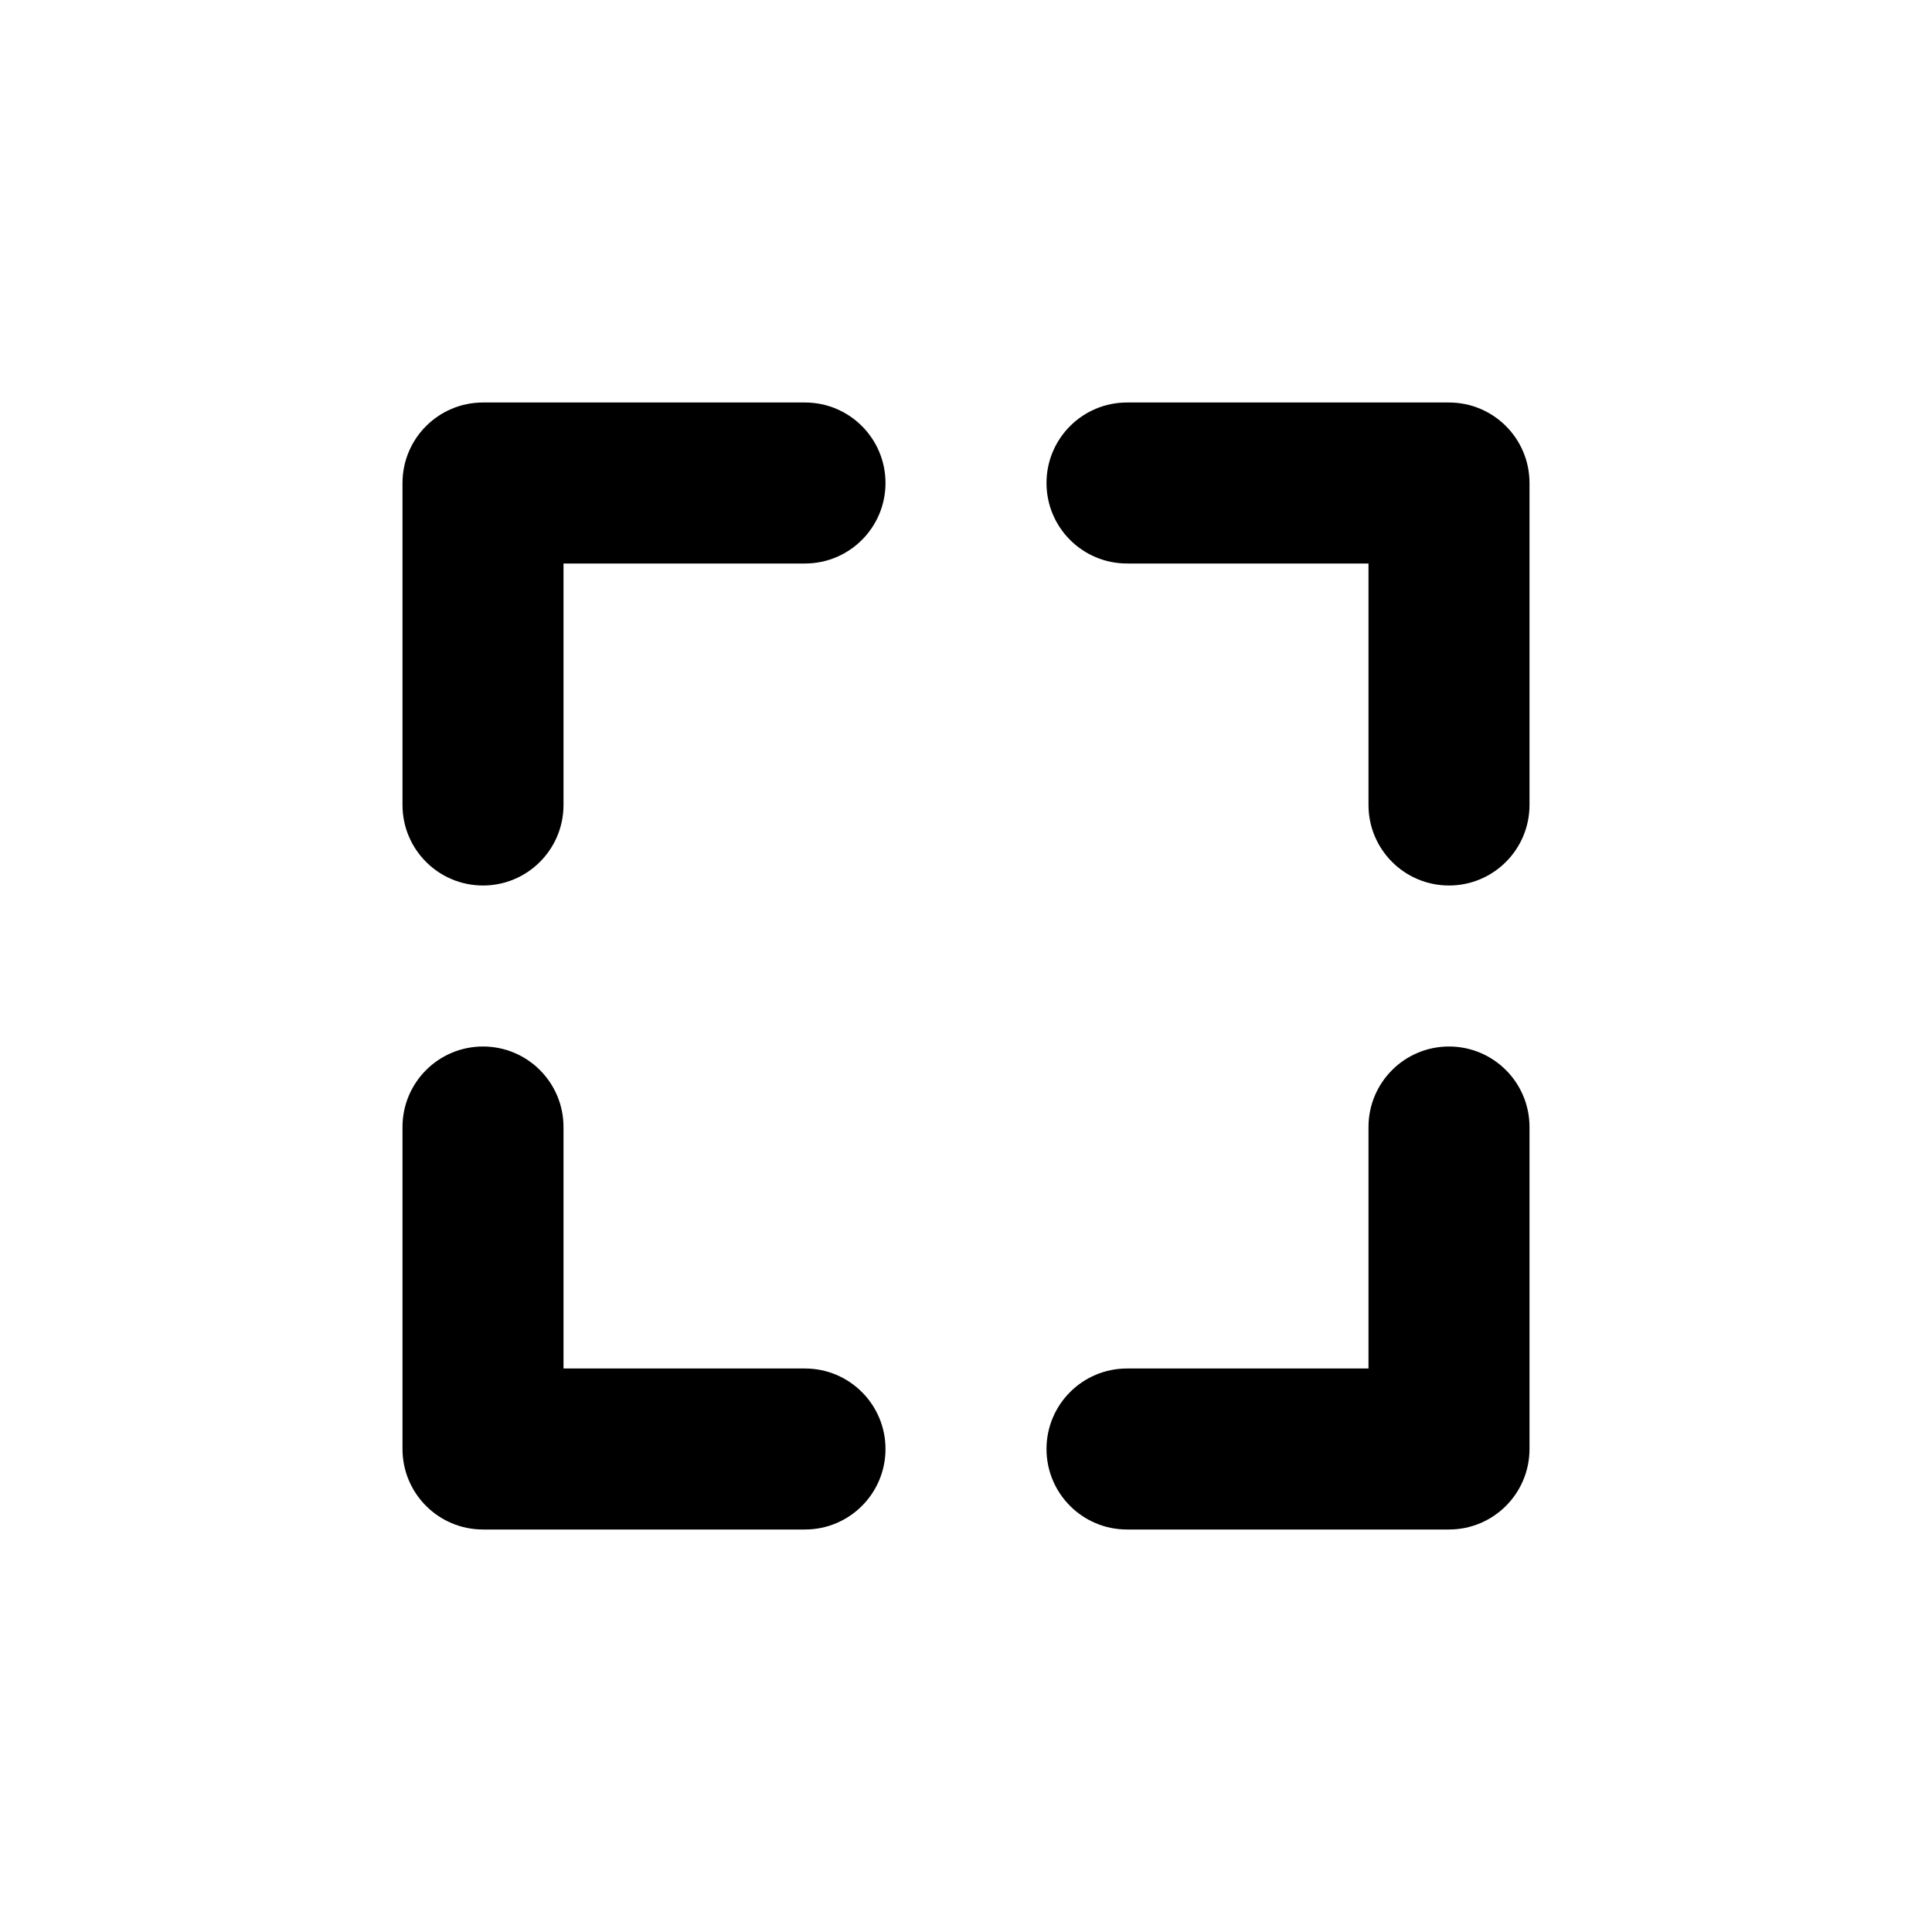
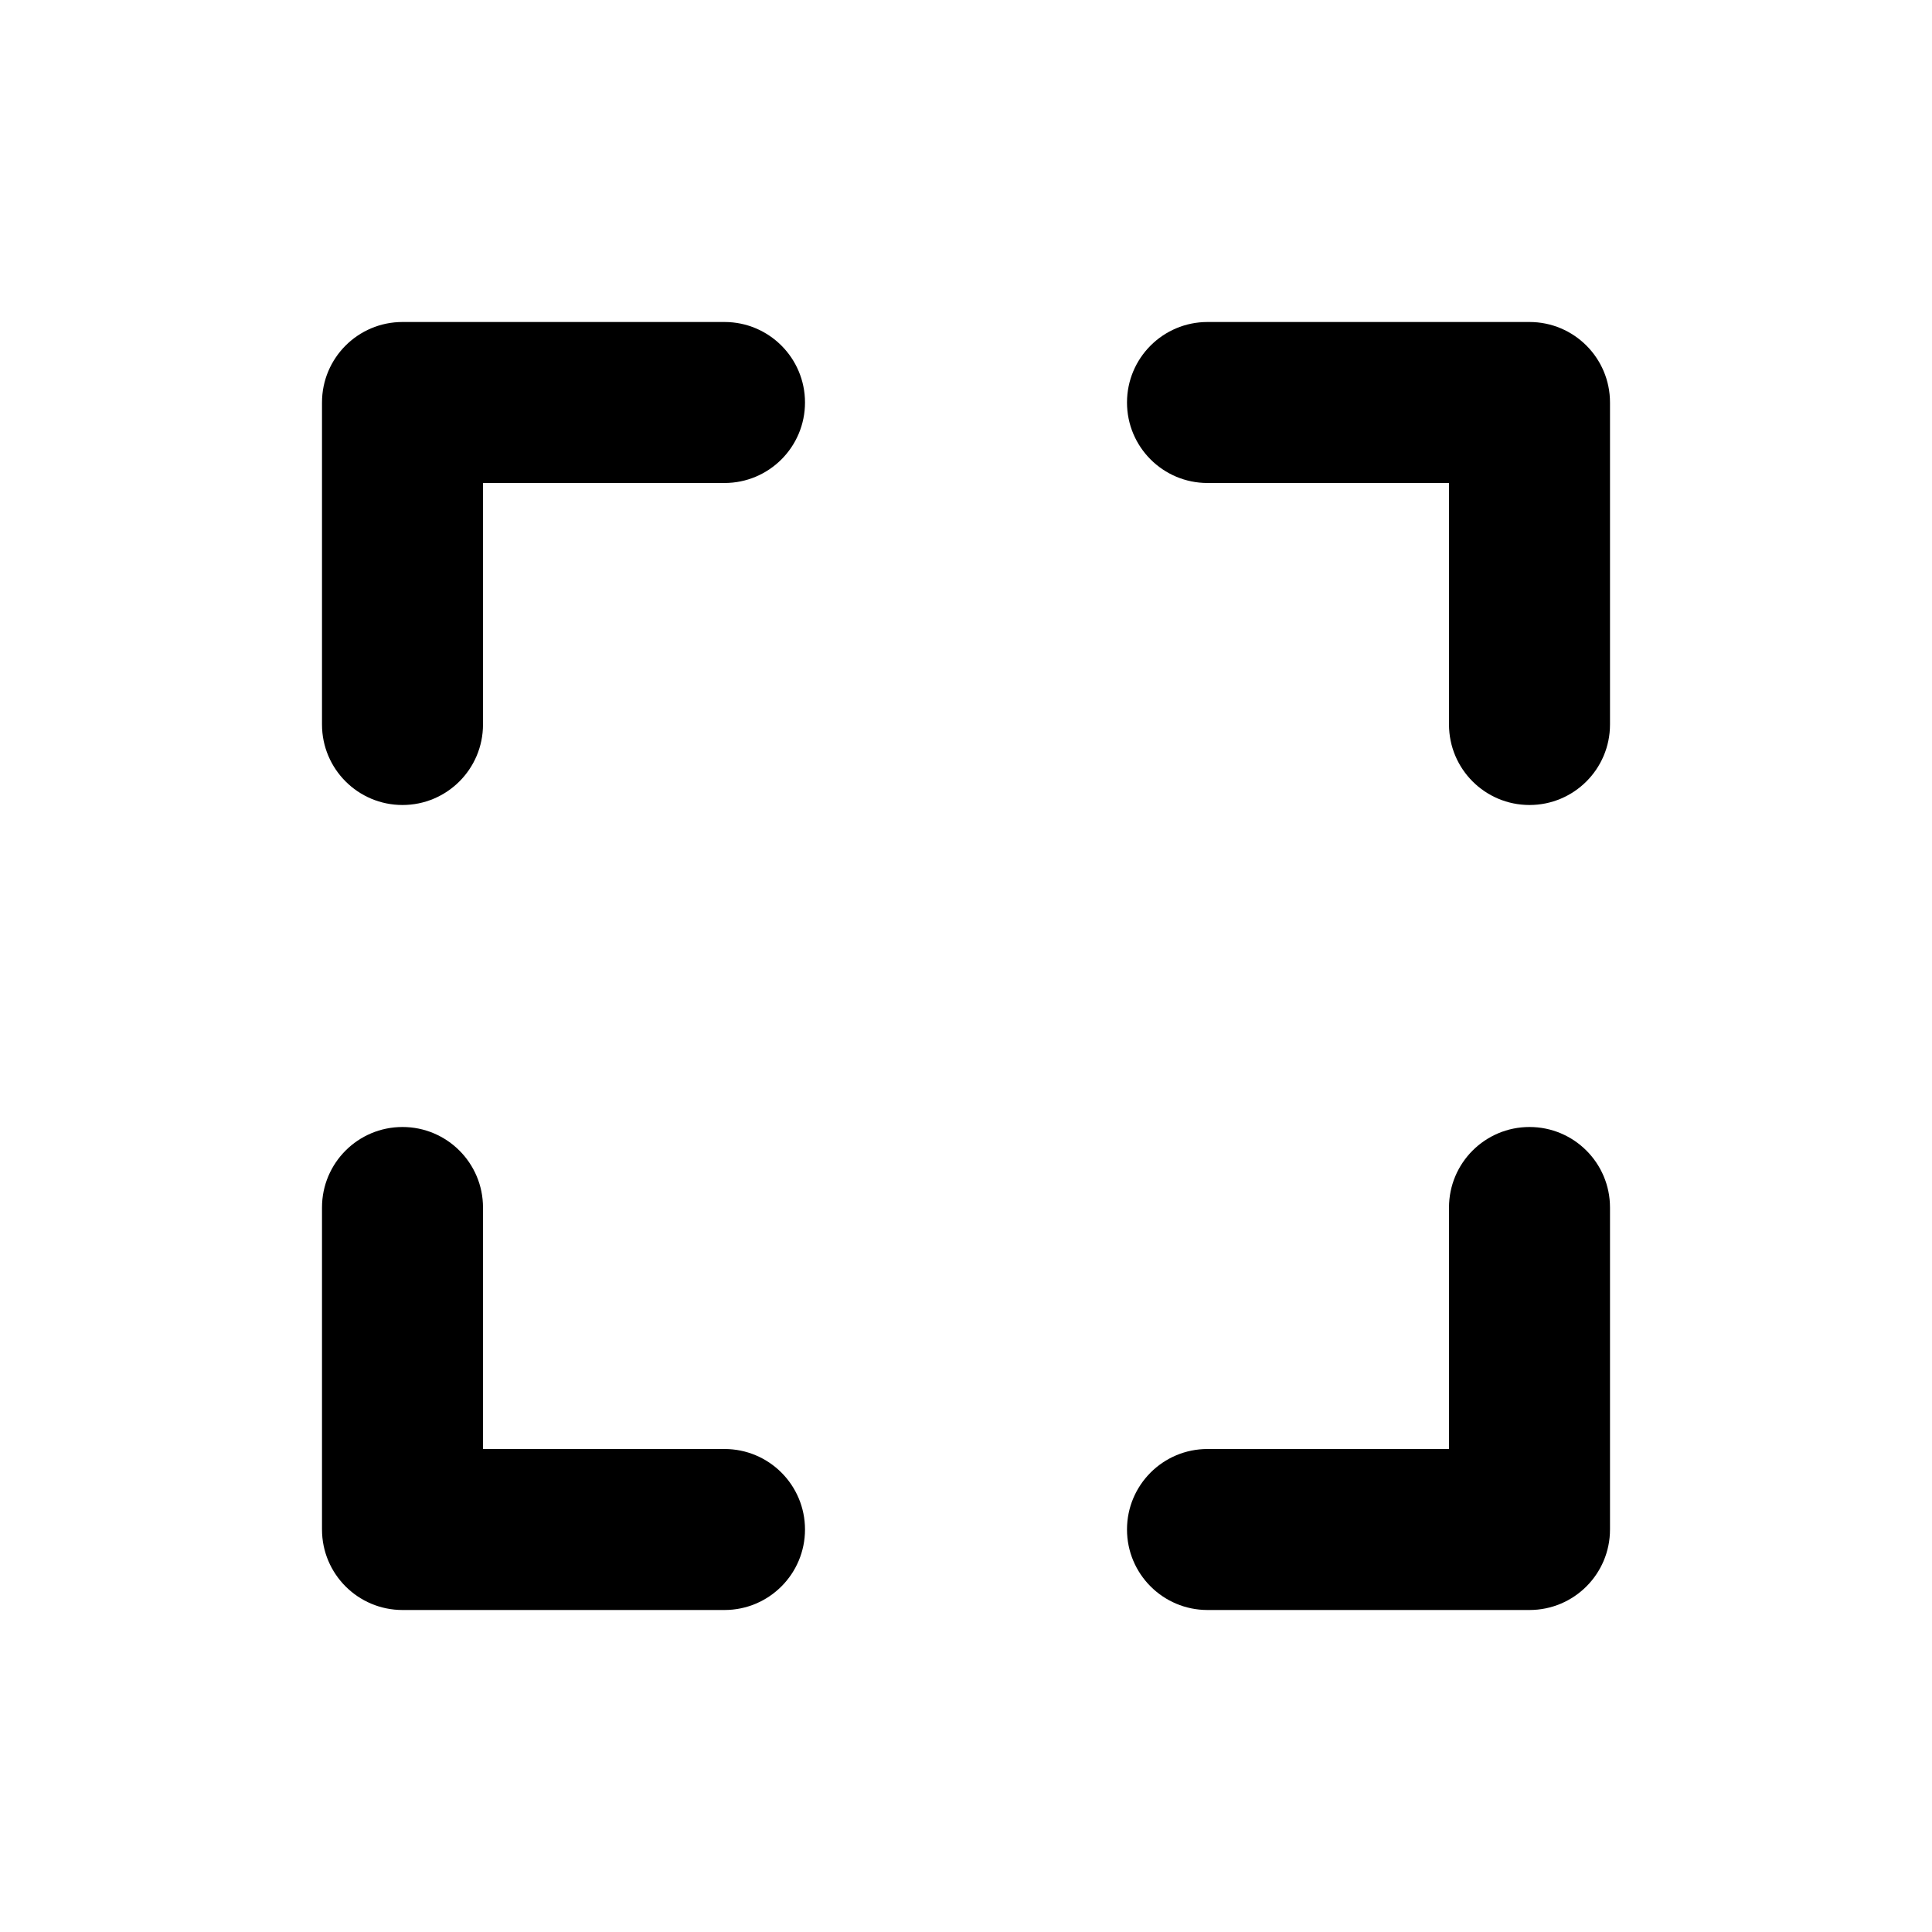
<svg viewBox="0 0 24 24">
-   <path d="M5 6a1 1 0 0 1 1-1h4a1 1 0 1 1 0 2H7v3a1 1 0 1 1-2 0V6Zm0 12v-4a1 1 0 1 1 2 0v3h3a1 1 0 1 1 0 2H6a1 1 0 0 1-1-1Zm13 1h-4a1 1 0 1 1 0-2h3v-3a1 1 0 1 1 2 0v4a1 1 0 0 1-1 1Zm1-13v4a1 1 0 1 1-2 0V7h-3a1 1 0 1 1 0-2h4a1 1 0 0 1 1 1Z" />
+   <path d="M5 4h4a1 1 0 1 1 0 2H6v3a1 1 0 1 1-2 0V5a1 1 0 0 1 1-1Zm15 1v4a1 1 0 1 1-2 0V6h-3a1 1 0 1 1 0-2h4a1 1 0 0 1 1 1Zm0 14a1 1 0 0 1-1 1h-4a1 1 0 1 1 0-2h3v-3a1 1 0 1 1 2 0v4ZM4 19v-4a1 1 0 1 1 2 0v3h3a1 1 0 1 1 0 2H5a1 1 0 0 1-1-1Z" />
</svg>
